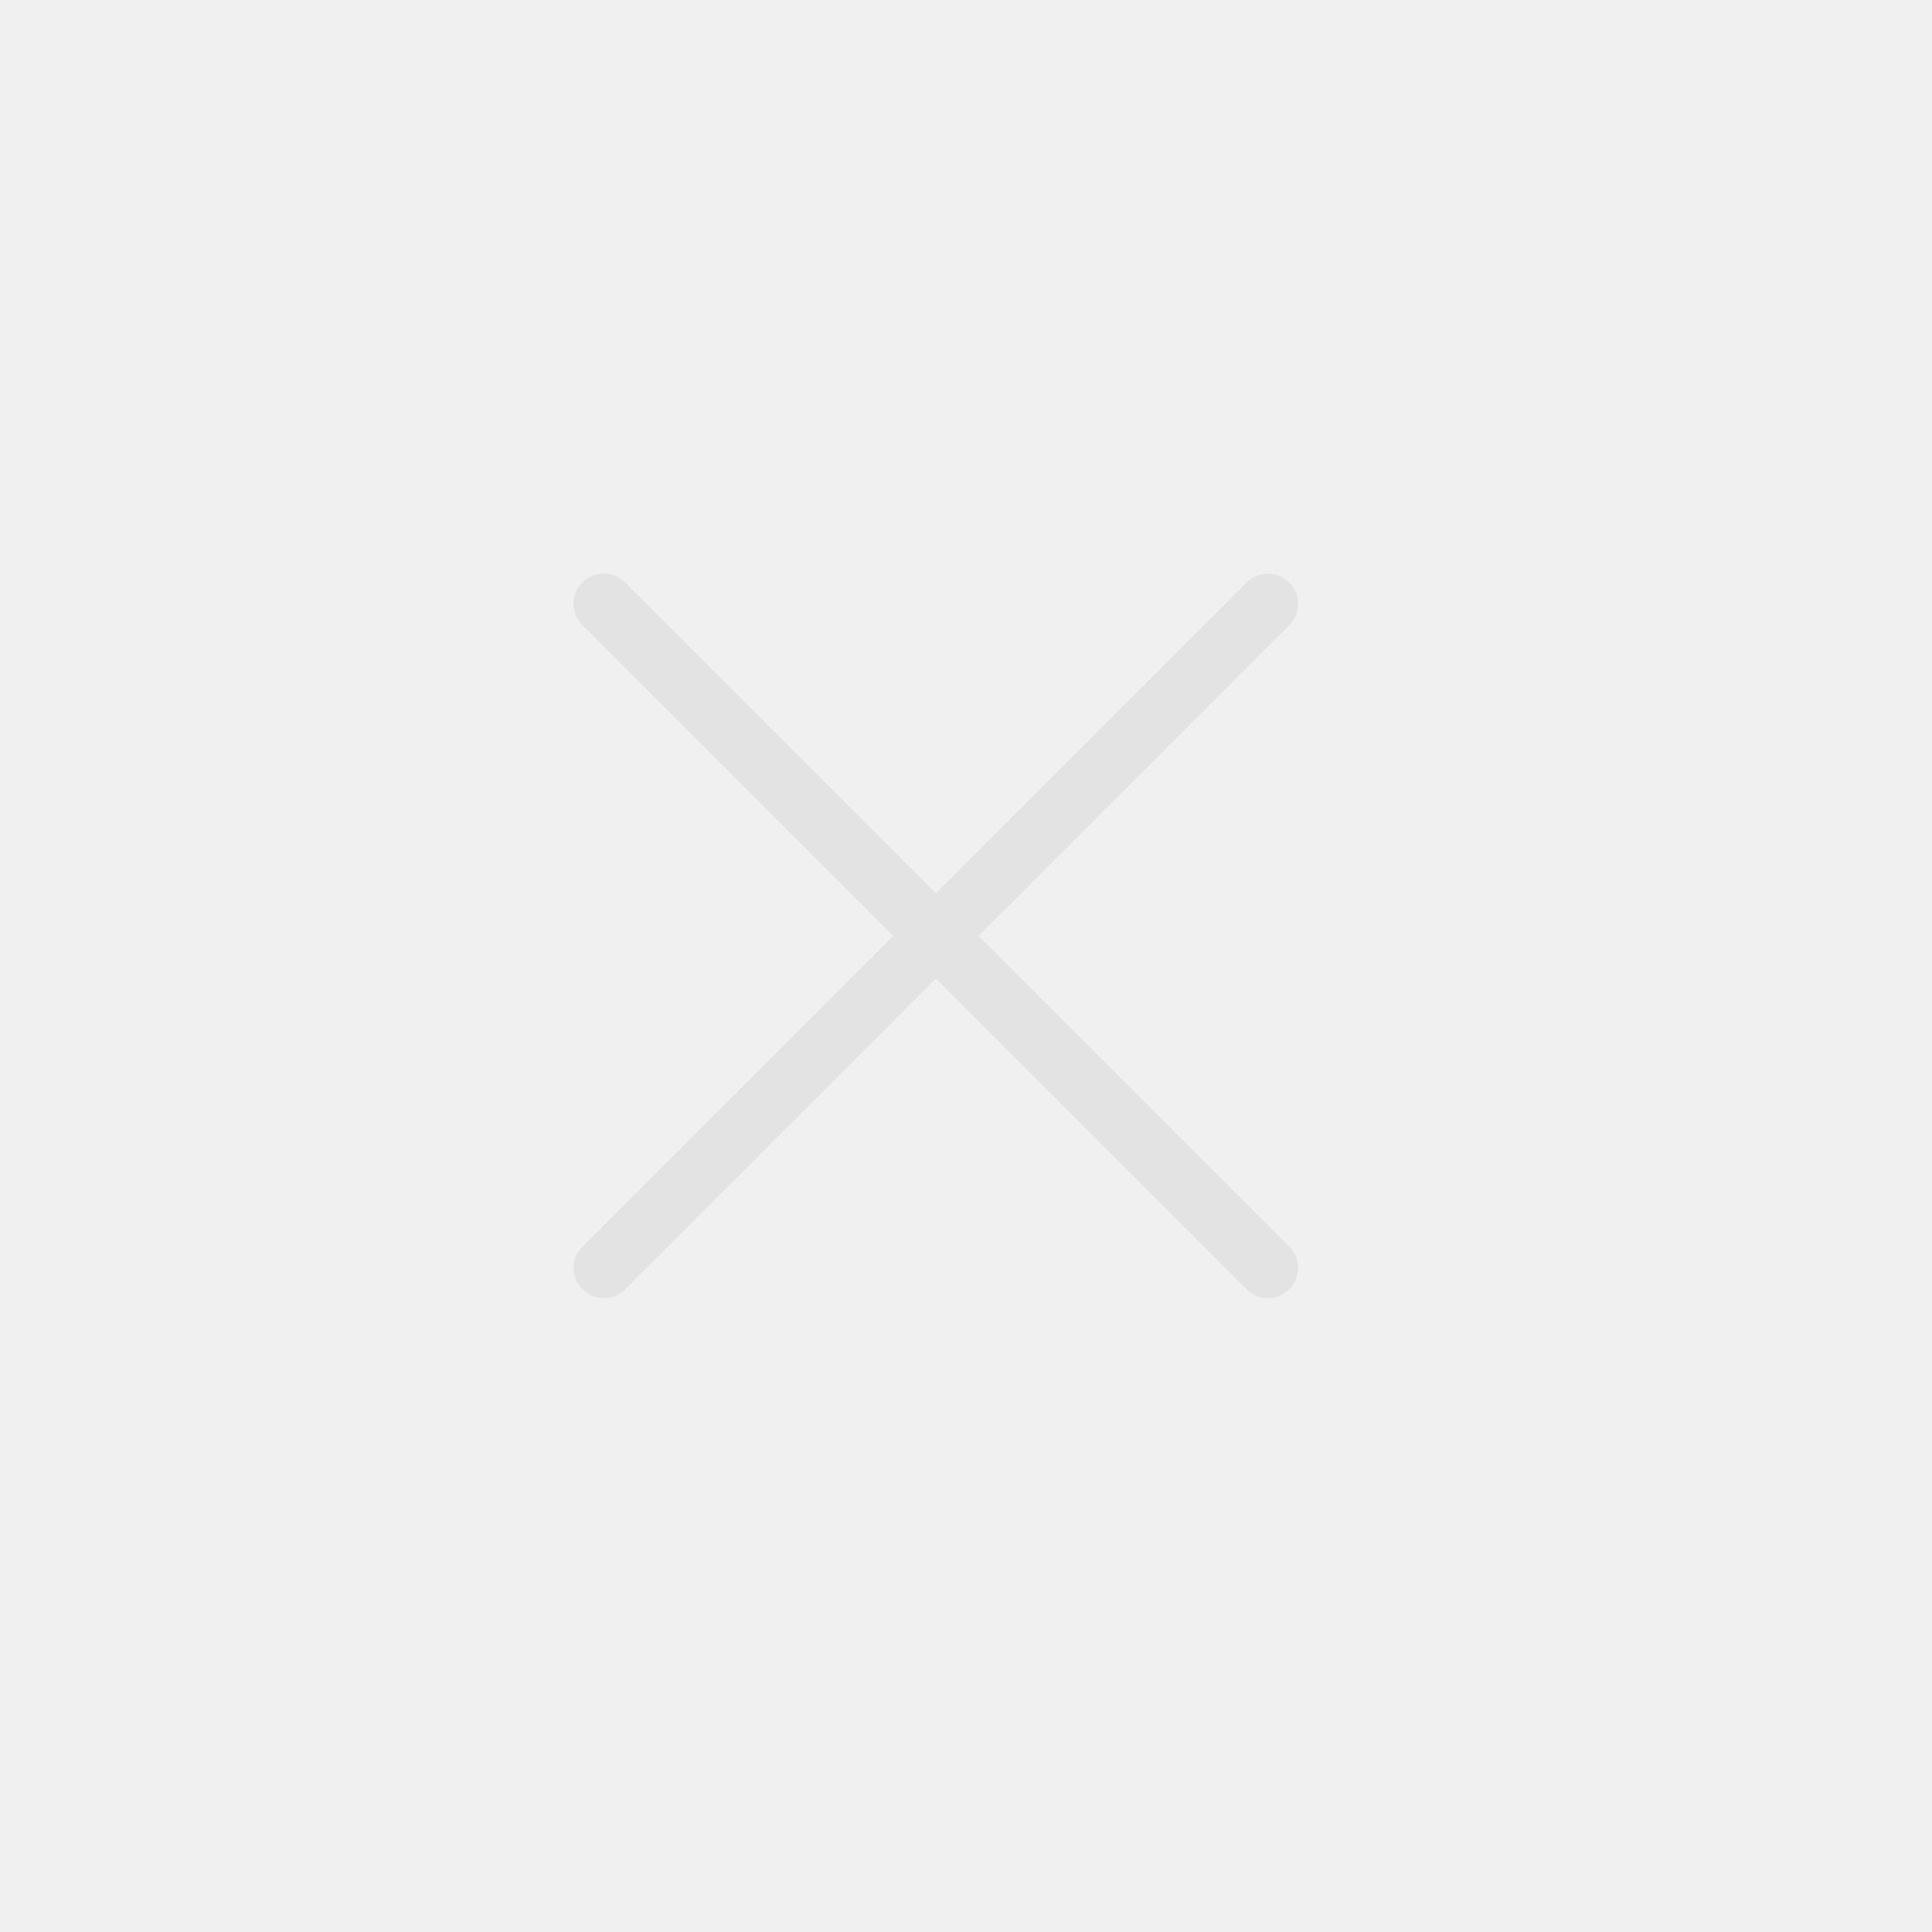
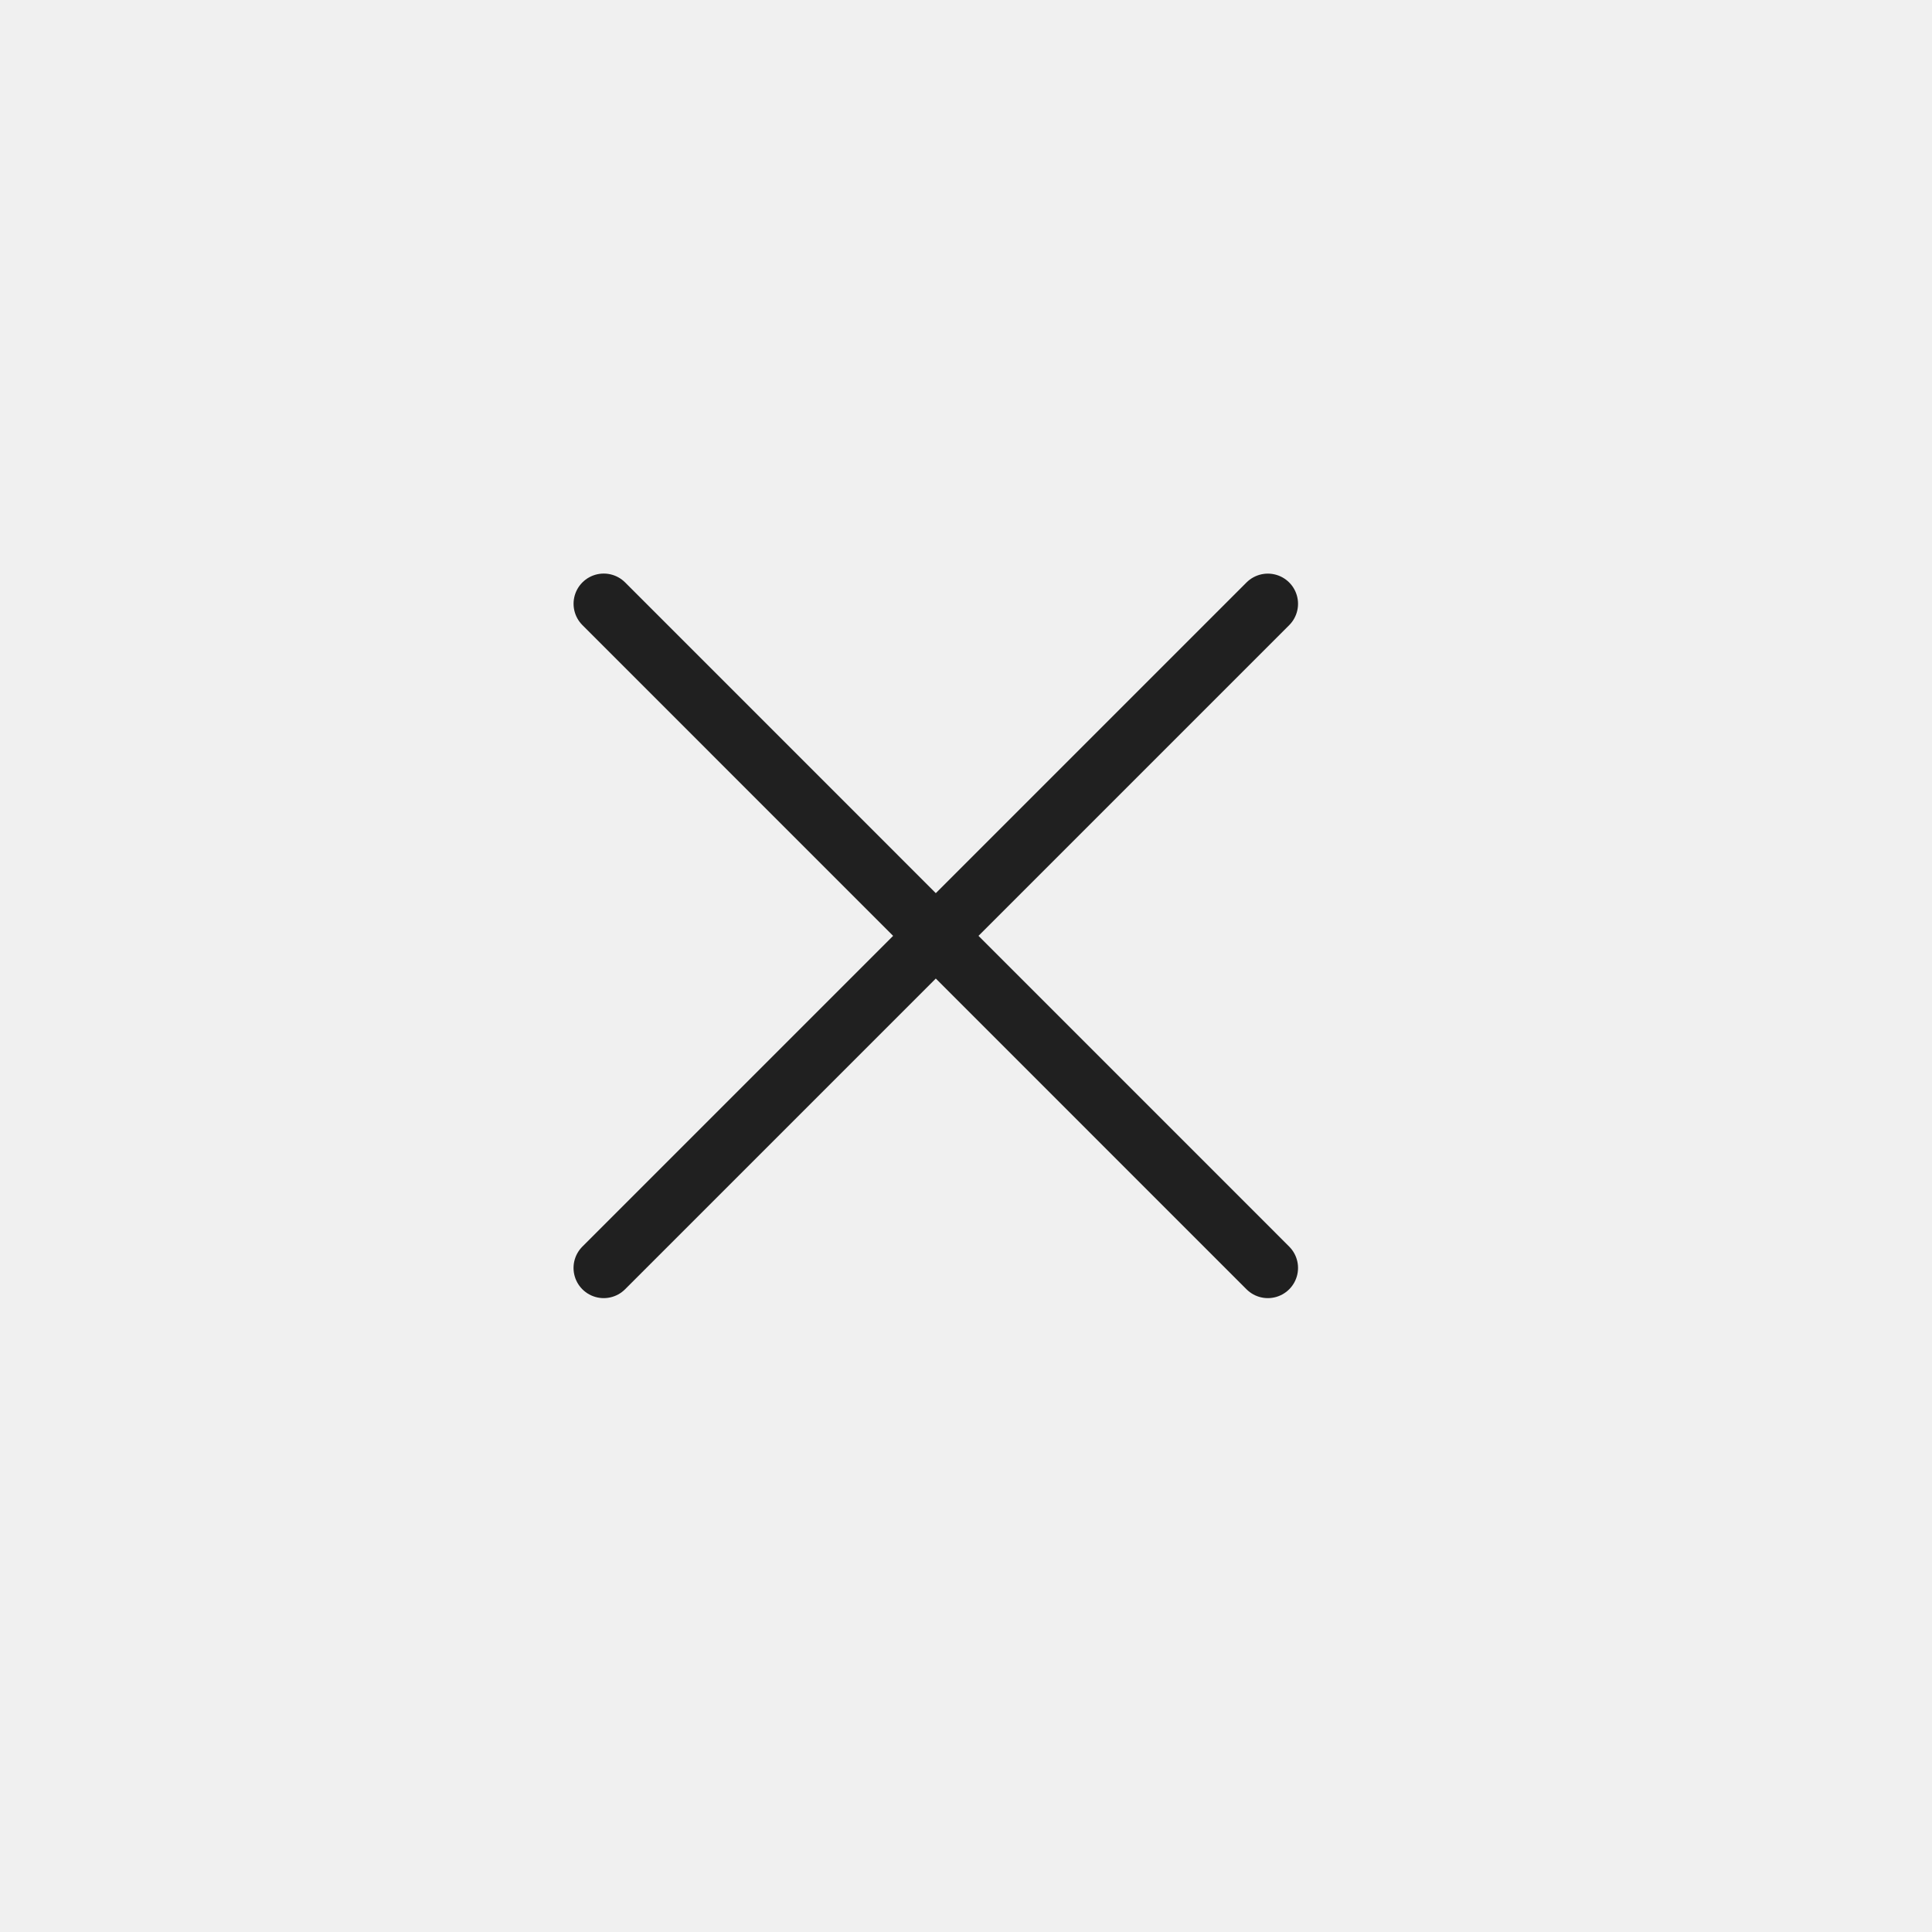
- <svg xmlns="http://www.w3.org/2000/svg" height="50" aria-describedby="desc" aria-labelledby="title" viewBox="0 0 64 64">
-   <path fill="none" stroke="#e3e3e3" stroke-linecap="round" stroke-linejoin="round" stroke-miterlimit="10" stroke-width="2" d="m41.999 20.002-22 22m22 0L20 20" data-name="layer1" />
+ <svg xmlns="http://www.w3.org/2000/svg" fill="#fff" height="50" aria-describedby="desc" aria-labelledby="title" viewBox="0 0 64 64">
+   <path fill="none" stroke="#202020" stroke-linecap="round" stroke-linejoin="round" stroke-miterlimit="10" stroke-width="2" d="m41.999 20.002-22 22m22 0L20 20" data-name="layer1" />
</svg>
